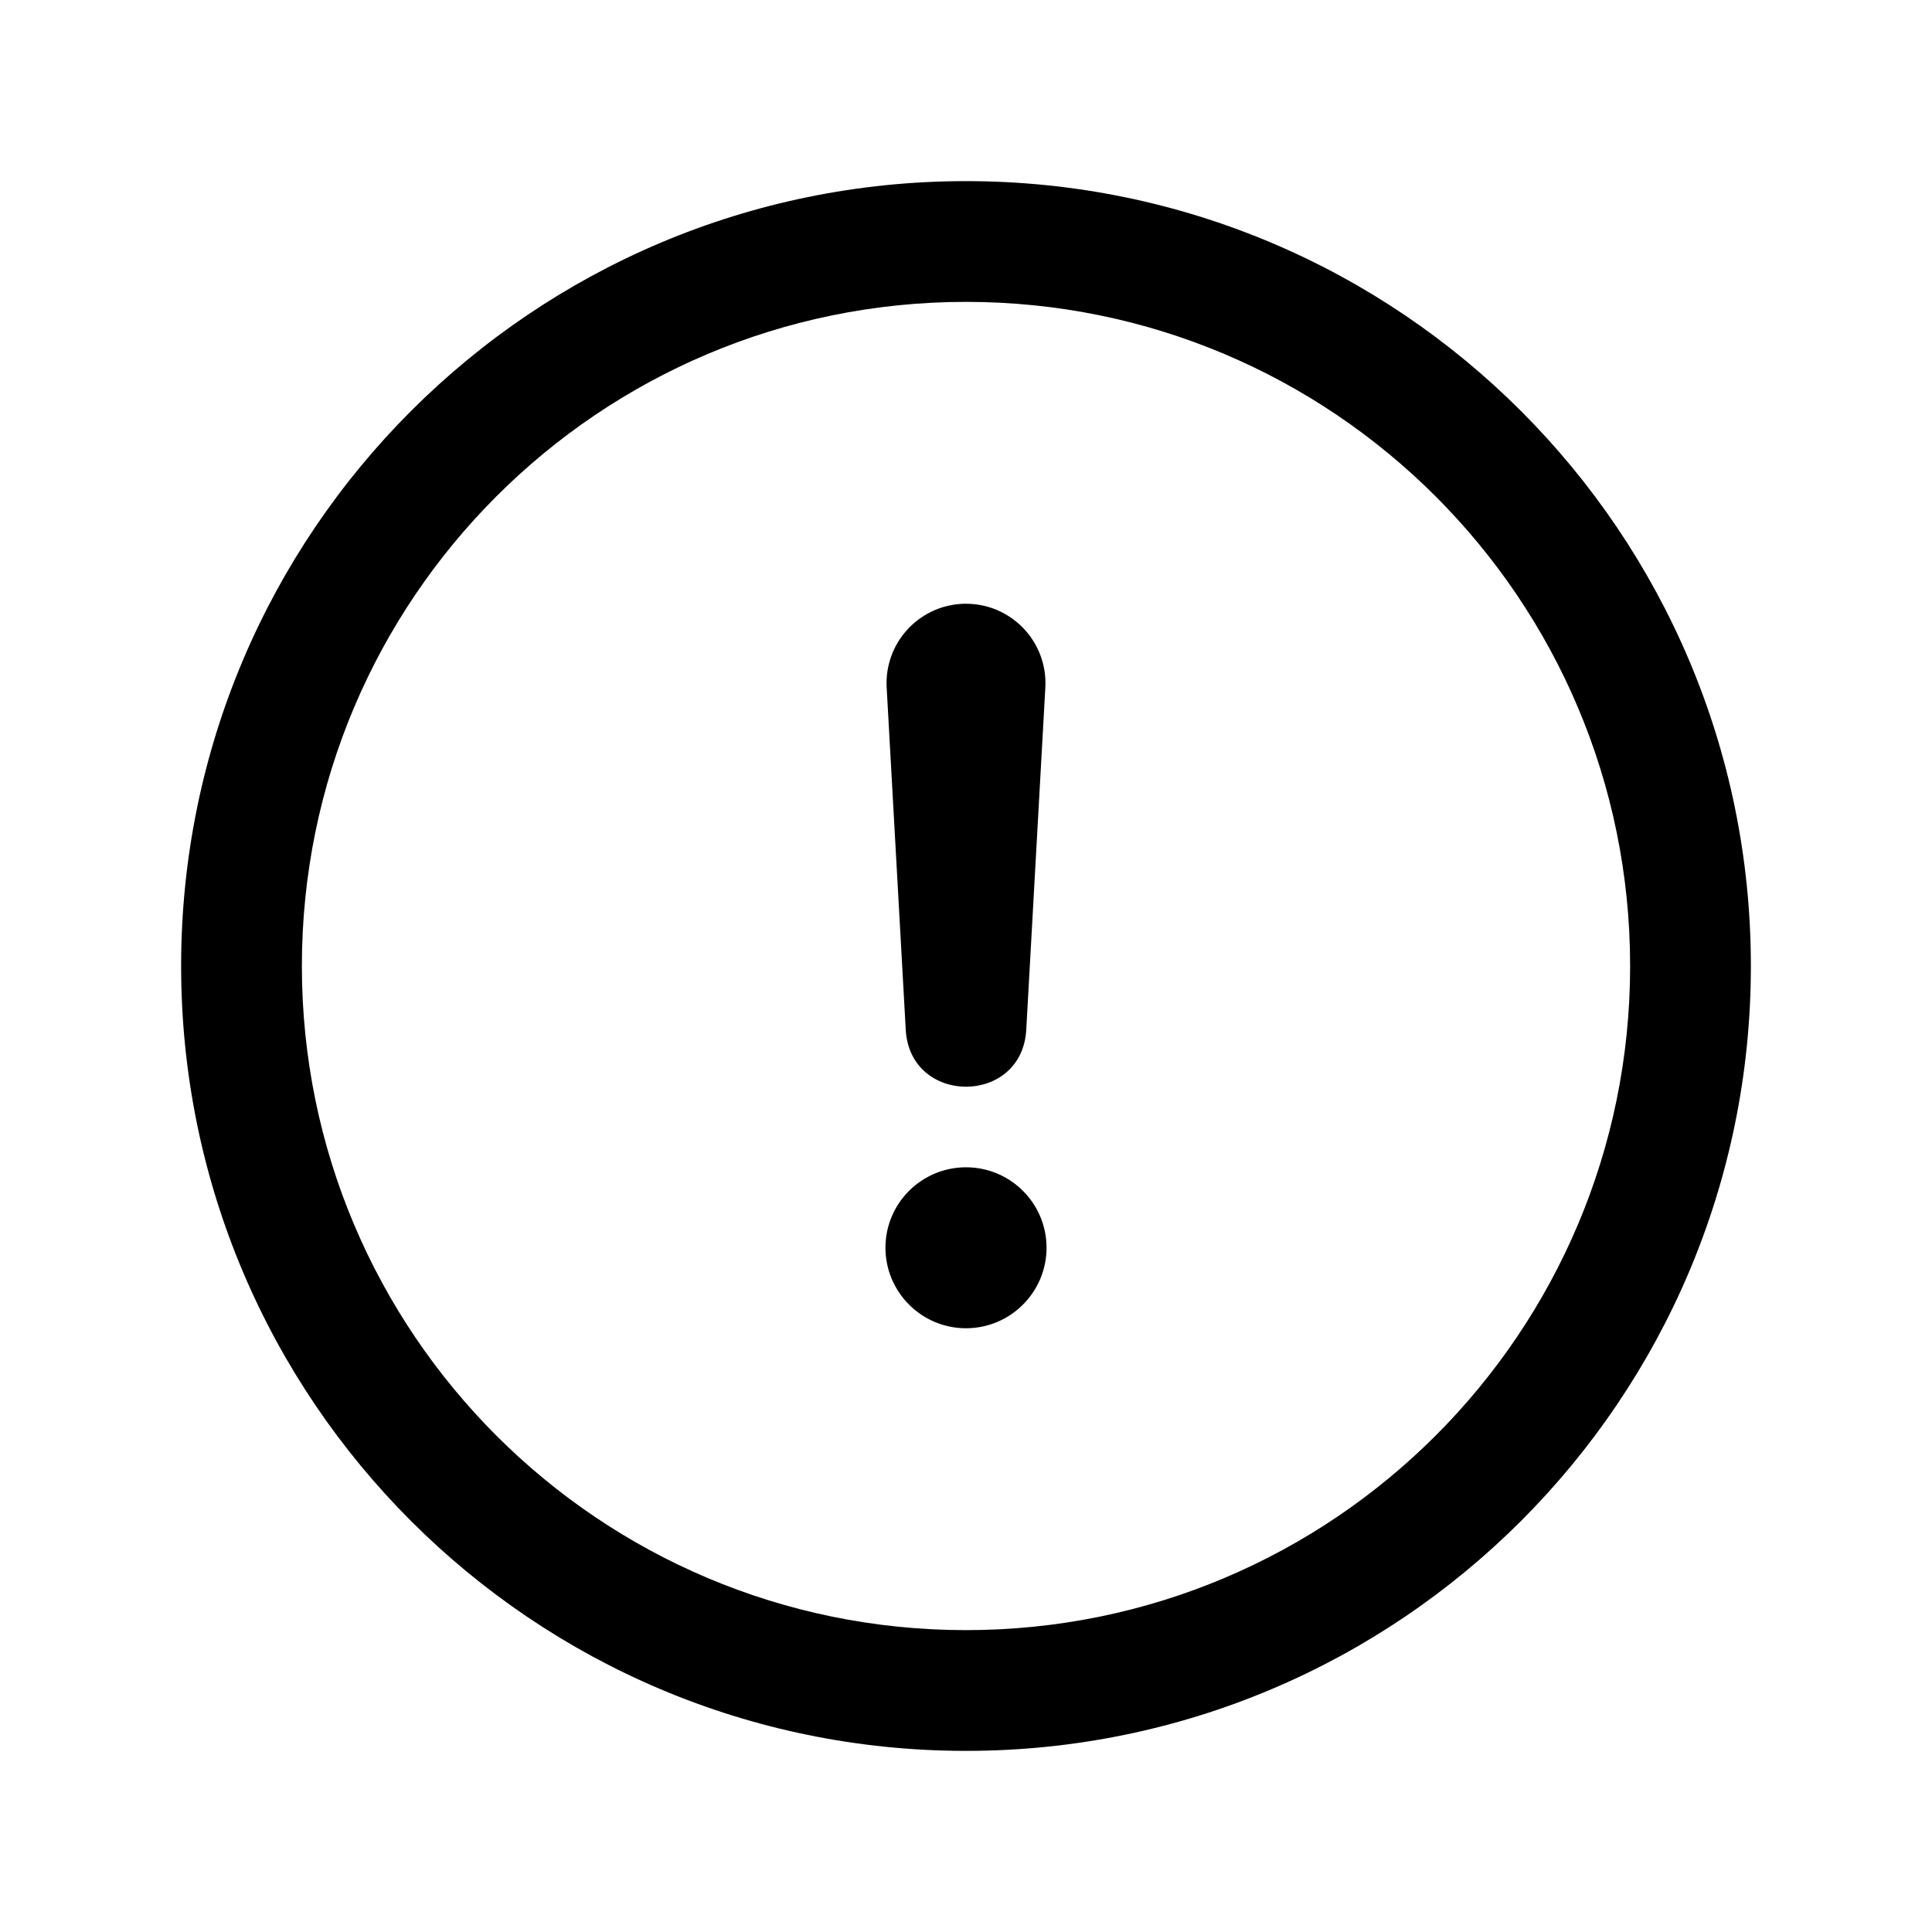
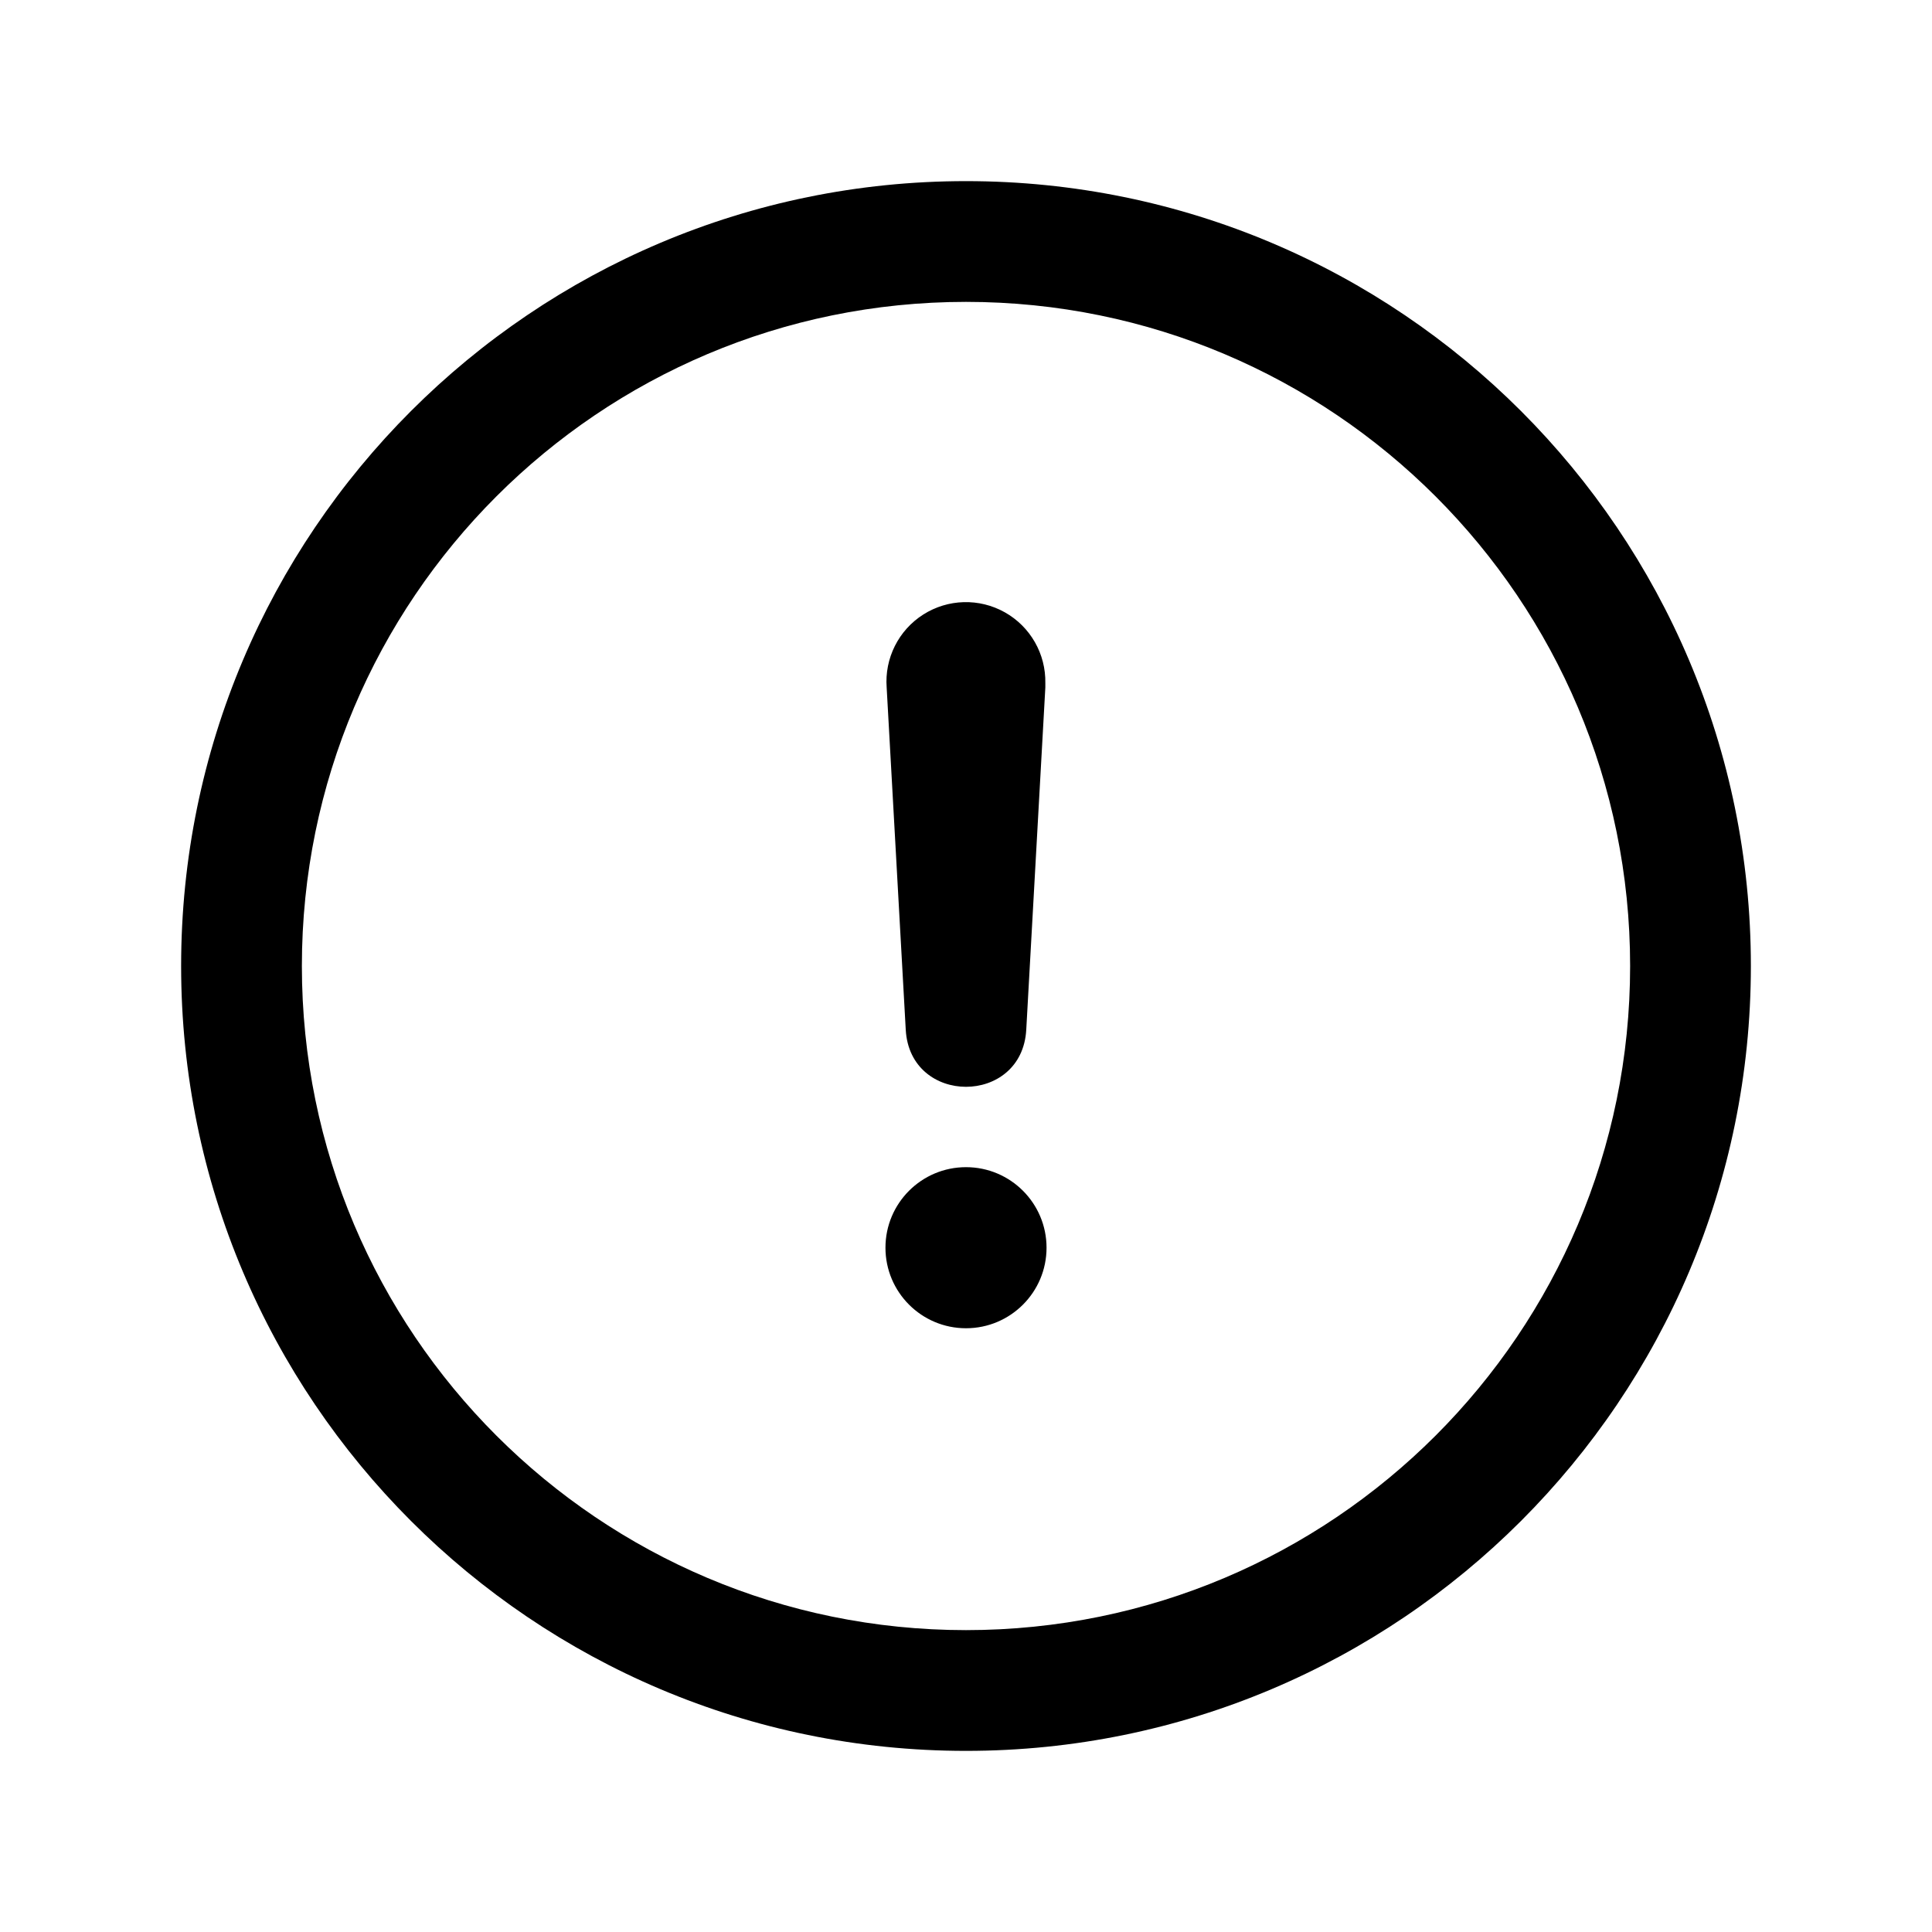
<svg xmlns="http://www.w3.org/2000/svg" width="16" height="16" fill="none" viewBox="0 0 16 16">
-   <path fill-rule="evenodd" clip-rule="evenodd" d="M8 2.5C4.962 2.5 2.5 4.962 2.5 8C2.5 11.038 4.962 13.5 8 13.5C11.038 13.5 13.5 11.038 13.5 8C13.5 4.962 11.038 2.5 8 2.5ZM1.5 8C1.5 4.41 4.41 1.5 8 1.5C11.59 1.5 14.5 4.41 14.5 8C14.5 11.59 11.59 14.5 8 14.5C4.41 14.5 1.5 11.59 1.5 8ZM8.667 10.333C8.667 10.701 8.368 11 8 11C7.632 11 7.333 10.701 7.333 10.333C7.333 9.965 7.632 9.667 8 9.667C8.368 9.667 8.667 9.965 8.667 10.333ZM8.658 5.658C8.658 5.294 8.363 5 8 5C7.991 5 7.986 5 7.982 5C7.977 5 7.973 5.001 7.964 5.001C7.601 5.021 7.323 5.331 7.343 5.694L7.501 8.528C7.536 9.157 8.464 9.157 8.499 8.528L8.657 5.694C8.657 5.685 8.657 5.68 8.657 5.676C8.658 5.671 8.658 5.667 8.658 5.658Z" fill="currentColor" />
+   <path fill="currentColor" fill-rule="evenodd" d="M8 2.5a5.5 5.5 0 1 0 0 11 5.5 5.5 0 0 0 0-11M1.5 8a6.5 6.5 0 1 1 13 0 6.5 6.5 0 0 1-13 0m7.167 2.333a.667.667 0 1 1-1.334 0 .667.667 0 0 1 1.334 0m-.01-4.675a.658.658 0 1 0-1.314.036l.158 2.834c.035.63.963.63.998 0l.158-2.834z" clip-rule="evenodd" />
</svg>
